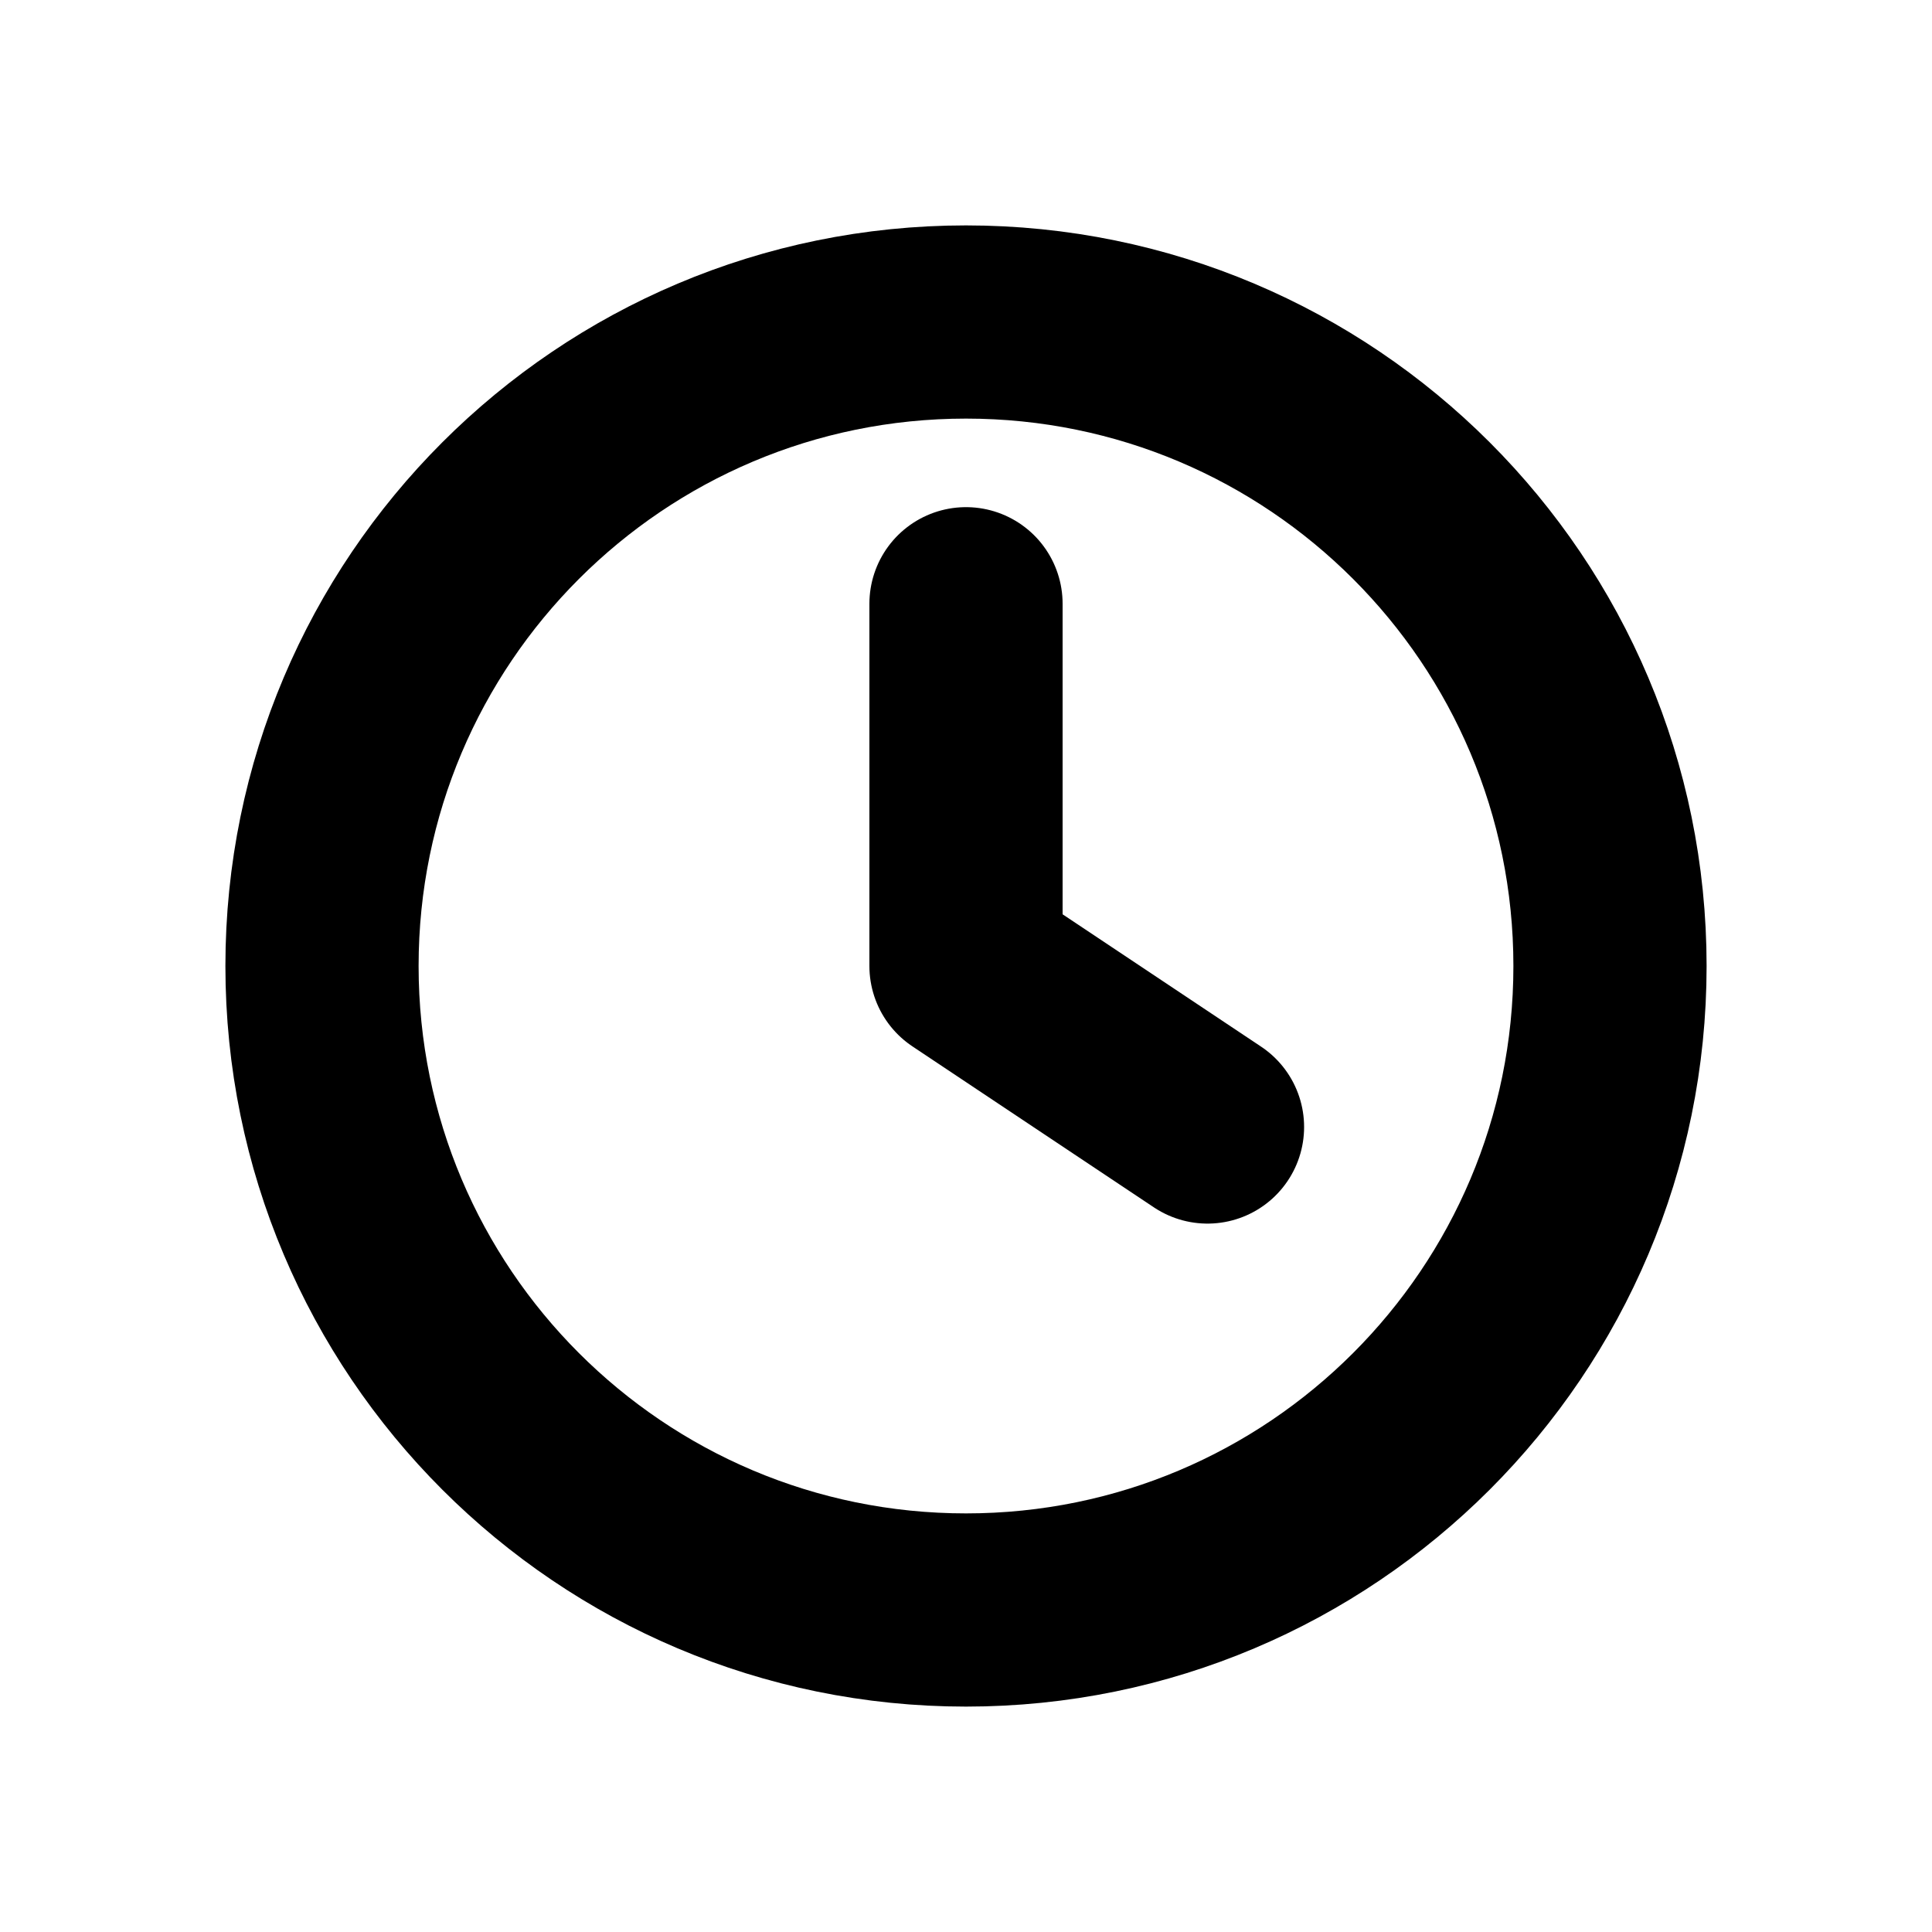
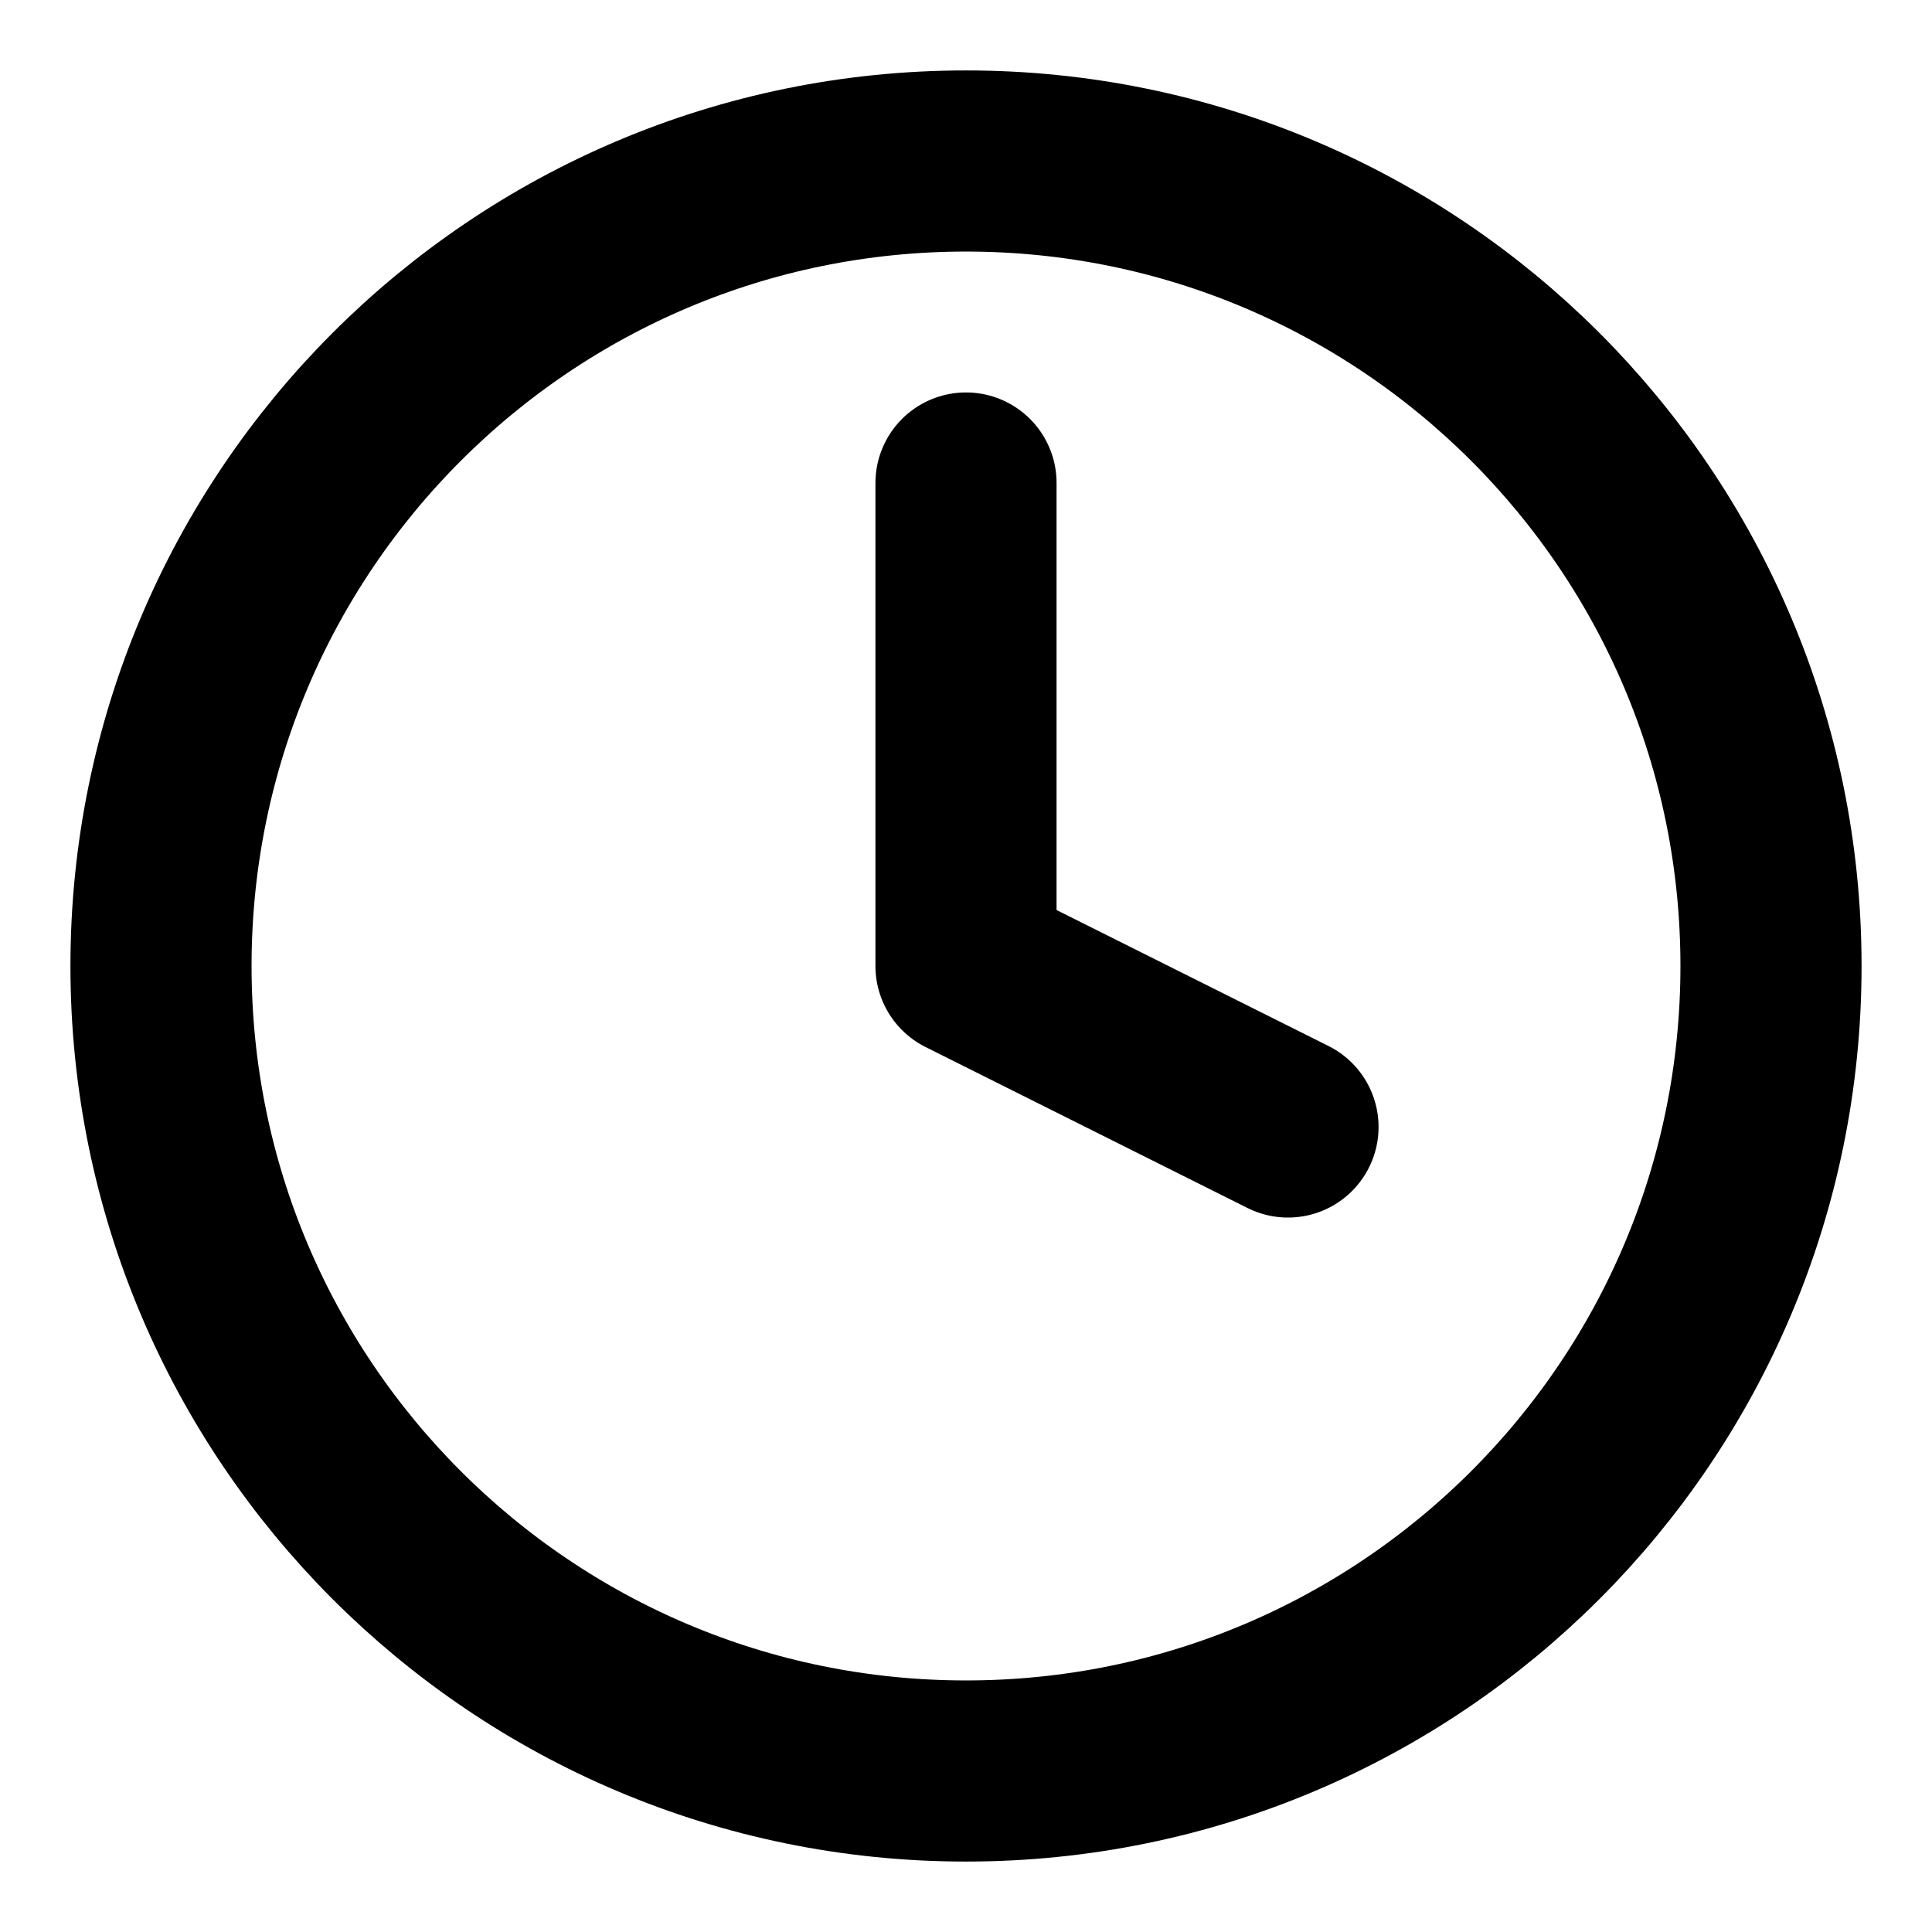
- <svg xmlns="http://www.w3.org/2000/svg" viewBox="0 0 24 24">
-   <path d="M12 7.5V12l3 2M12 20a8 8 0 1 0 0-16 8 8 0 0 0 0 16z" fill="none" stroke="#000" stroke-width="2.4" stroke-linecap="round" stroke-linejoin="round" />
+ <svg xmlns="http://www.w3.org/2000/svg" viewBox="0 0 24 24" fill="none" stroke="#000" stroke-width="2.25" stroke-linecap="round" stroke-linejoin="round">
+   <circle cx="12" cy="12" r="10" />
+   <path d="M12 6v6l4 2" />
</svg>
